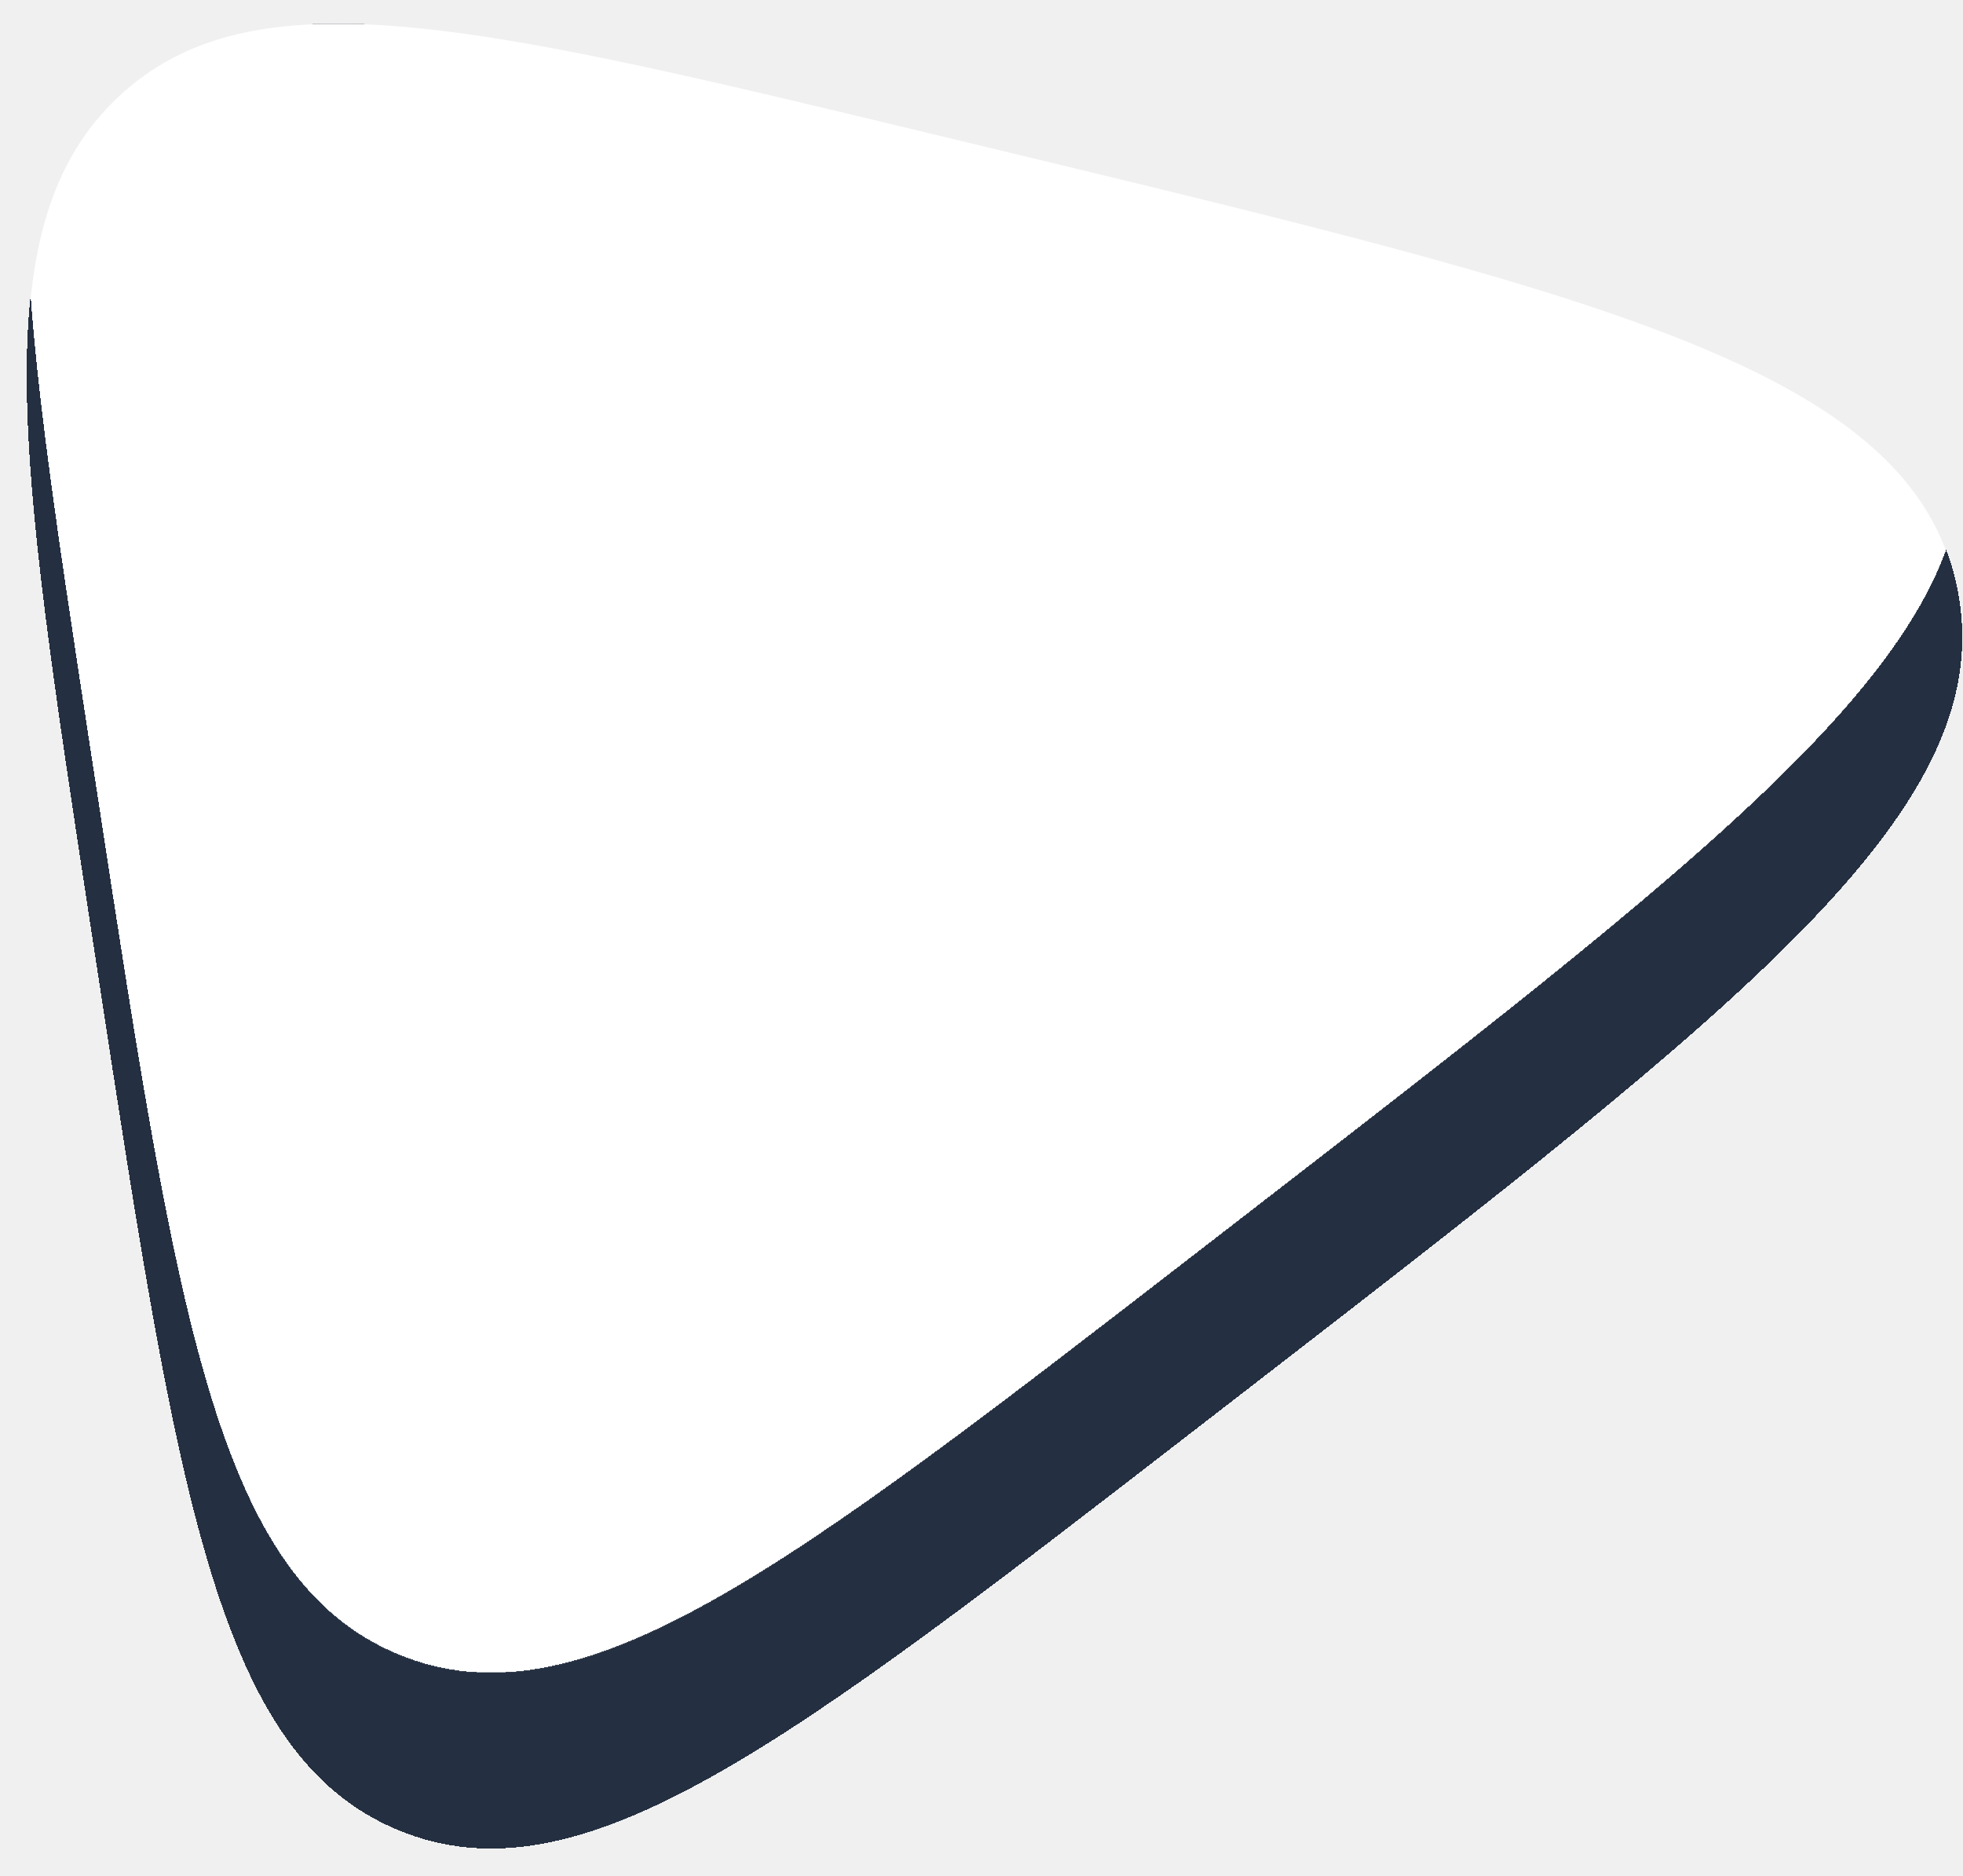
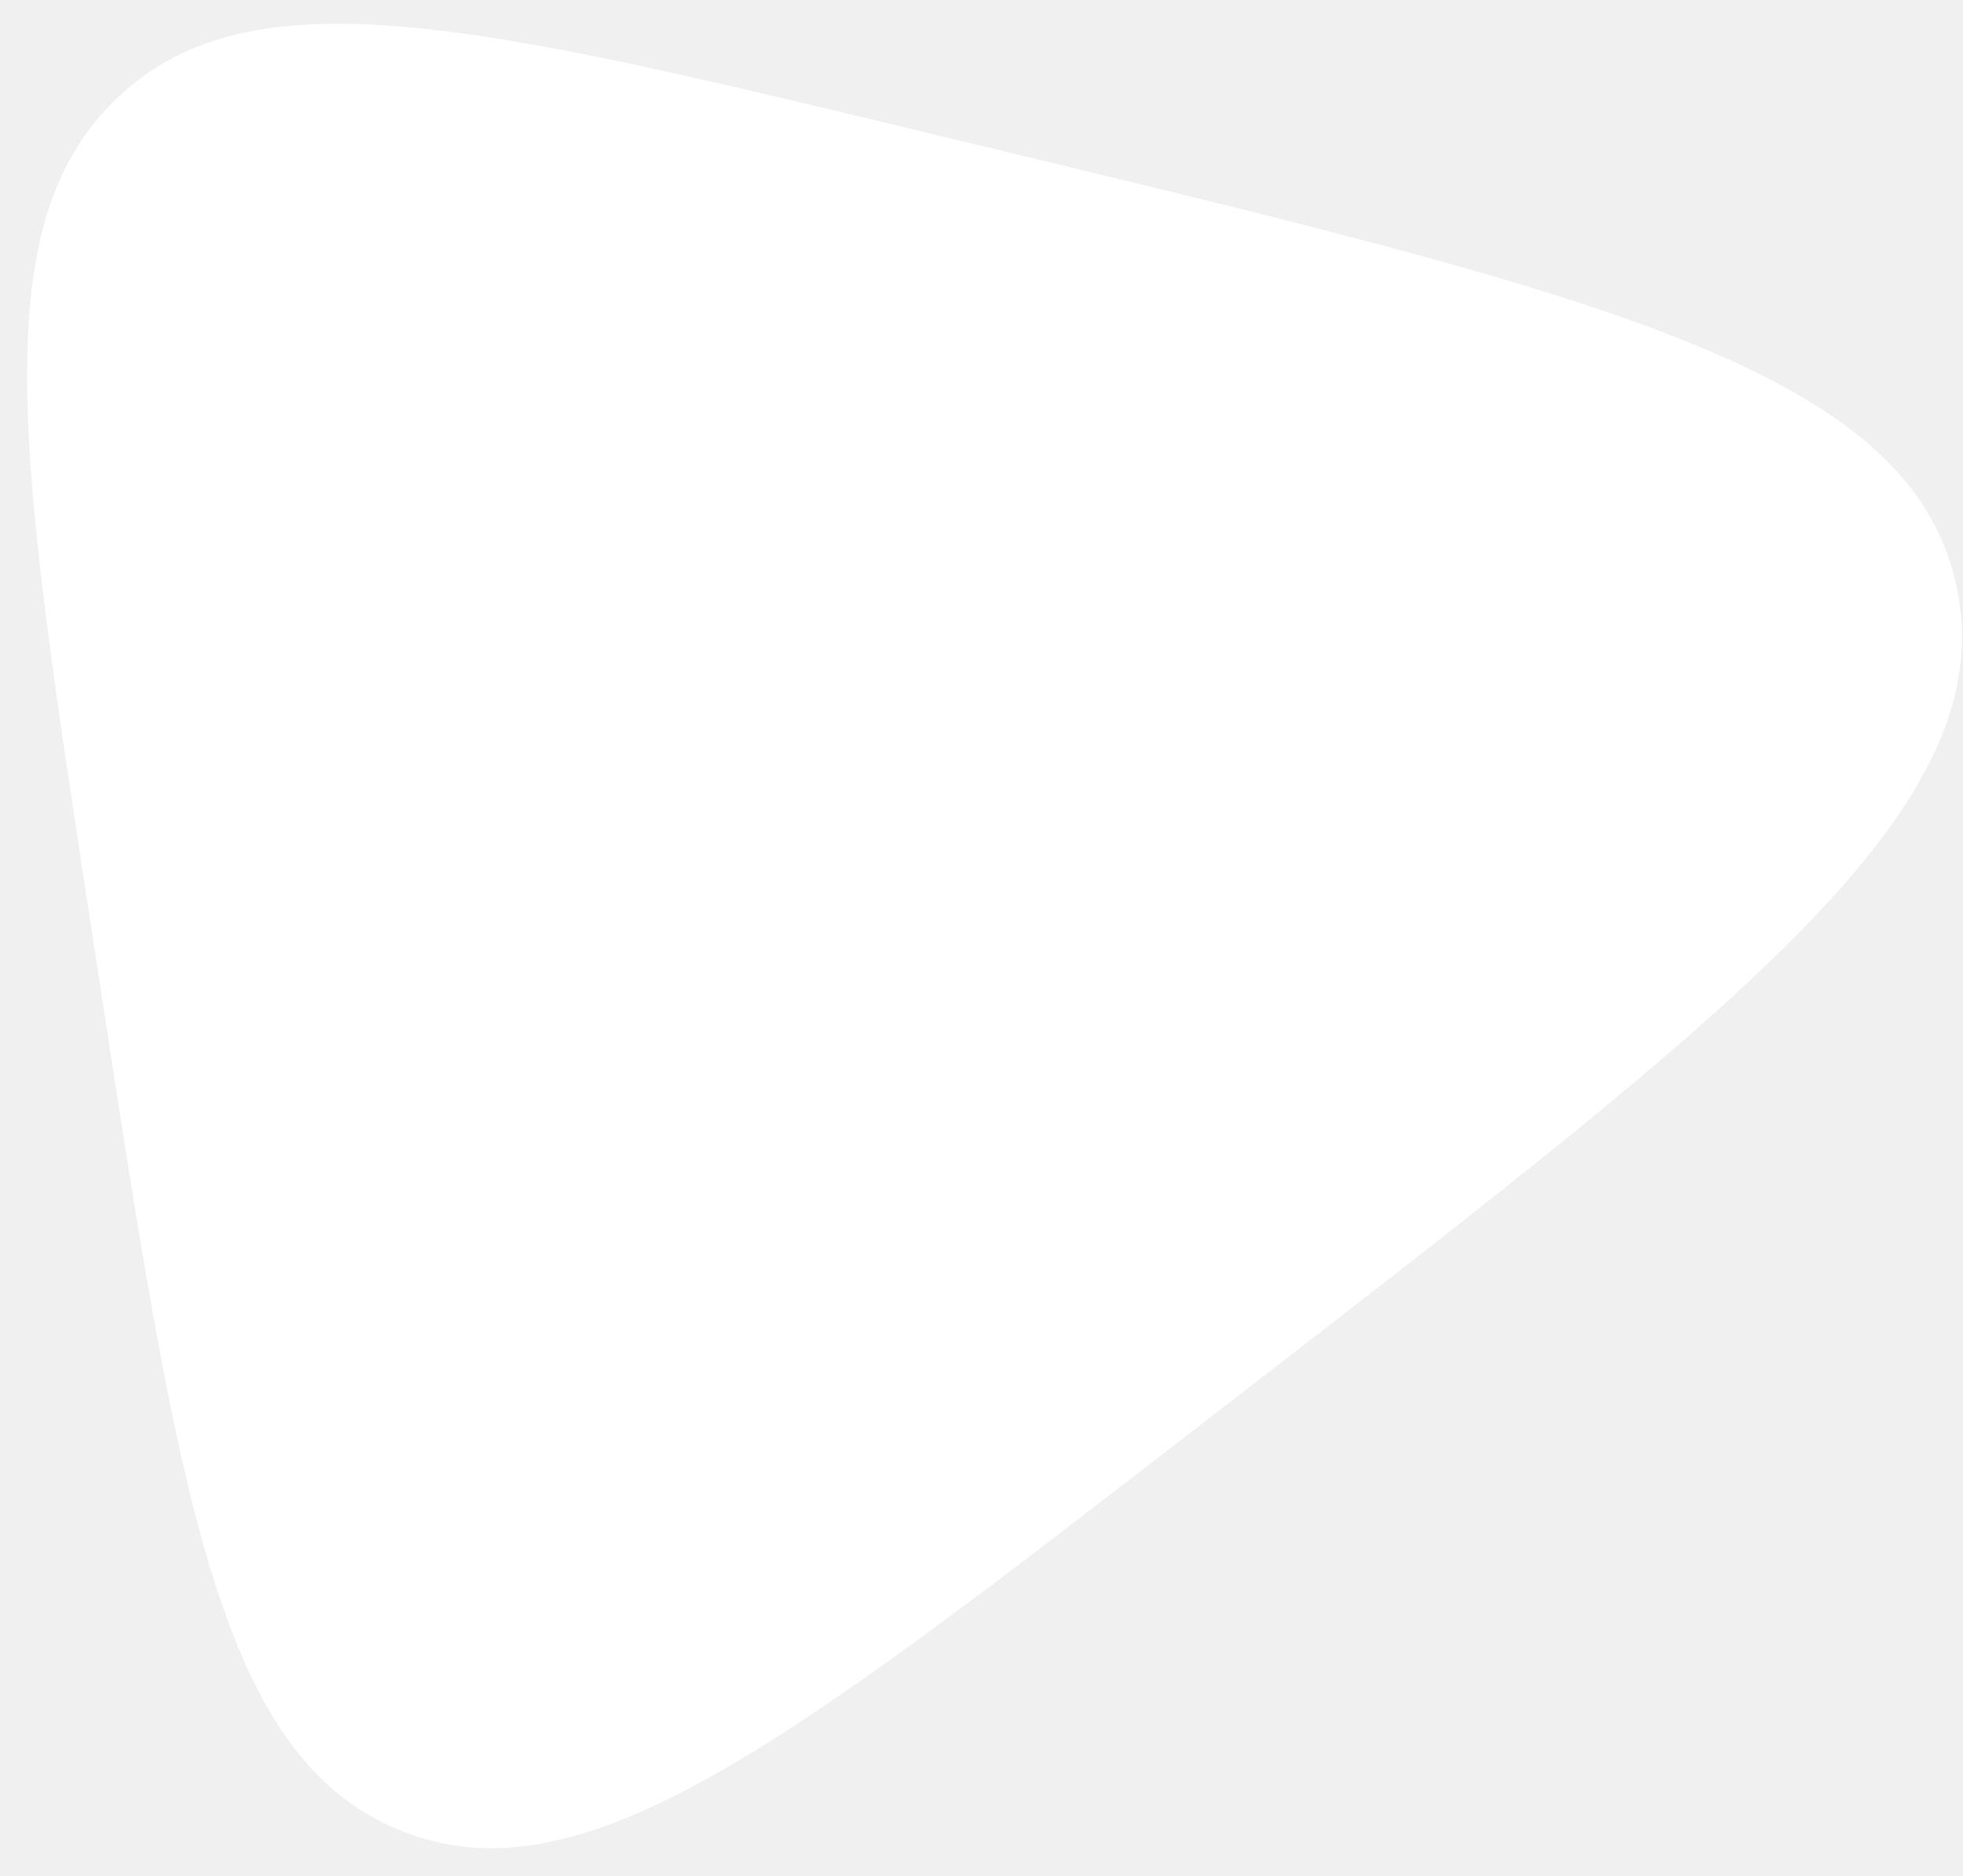
<svg xmlns="http://www.w3.org/2000/svg" fill="none" viewBox="0 0 67 64">
-   <g filter="url(#a)">
-     <path fill="#fff" d="m3.381 33.397-.283-1.845C.658 15.62-.563 7.654 4.026 3.32 8.616-1.013 16.31.84 31.7 4.545l2.035.49c21.007 5.058 31.51 7.587 33.051 15.019 1.541 7.431-7.06 14.08-24.26 27.376l-1.753 1.355c-13.98 10.808-20.972 16.212-27.15 13.67-6.18-2.543-7.534-11.382-10.242-29.058Z" />
-   </g>
-   <defs>
-     <filter id="a" width="66.038" height="62.264" x=".925" y=".811" color-interpolation-filters="sRGB" filterUnits="userSpaceOnUse">
-       <feFlood flood-opacity="0" result="BackgroundImageFix" />
-       <feBlend in="SourceGraphic" in2="BackgroundImageFix" result="shape" />
-       <feColorMatrix in="SourceAlpha" result="hardAlpha" values="0 0 0 0 0 0 0 0 0 0 0 0 0 0 0 0 0 0 127 0" />
-       <feOffset dy="-6" />
-       <feComposite in2="hardAlpha" k2="-1" k3="1" operator="arithmetic" />
-       <feColorMatrix values="0 0 0 0 0.141 0 0 0 0 0.188 0 0 0 0 0.255 0 0 0 1 0" />
-       <feBlend in2="shape" result="effect1_innerShadow_15_637" />
-     </filter>
-   </defs>
+   <path fill="#fff" d="m3.381 33.397-.283-1.845C.658 15.62-.563 7.654 4.026 3.32 8.616-1.013 16.31.84 31.7 4.545l2.035.49c21.007 5.058 31.51 7.587 33.051 15.019 1.541 7.431-7.06 14.08-24.26 27.376l-1.753 1.355c-13.98 10.808-20.972 16.212-27.15 13.67-6.18-2.543-7.534-11.382-10.242-29.058Z" />
</svg>
